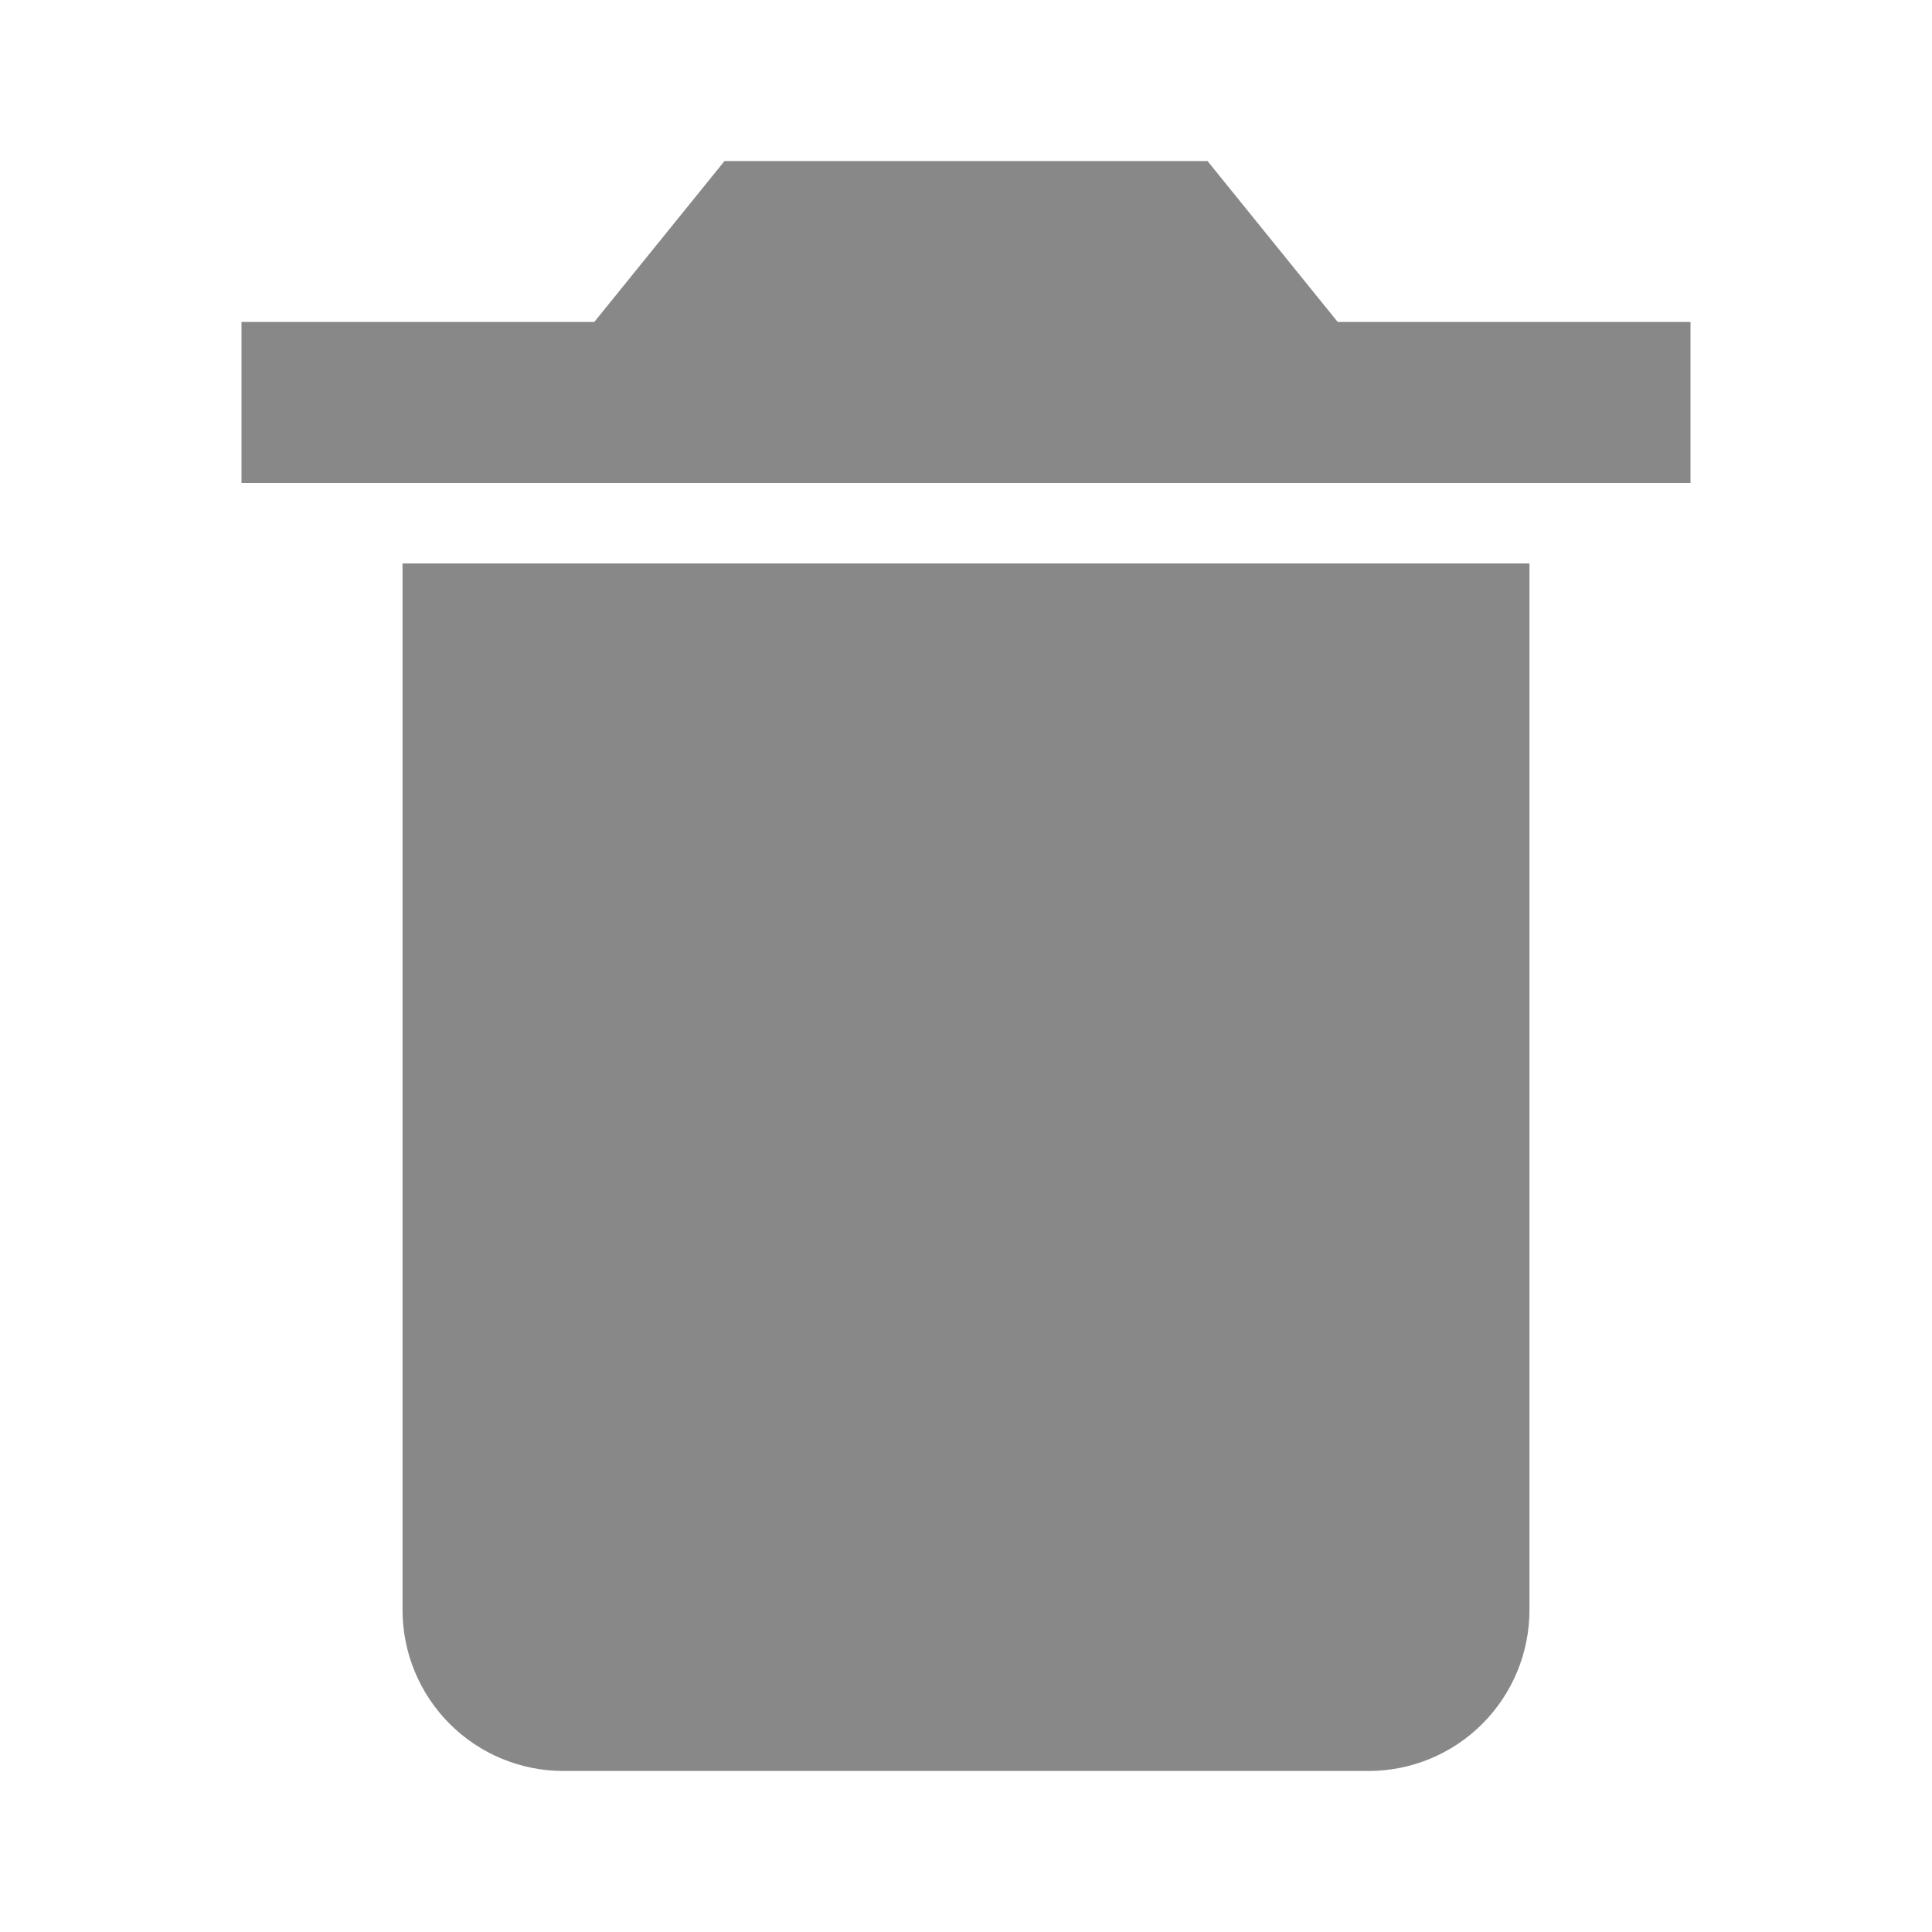
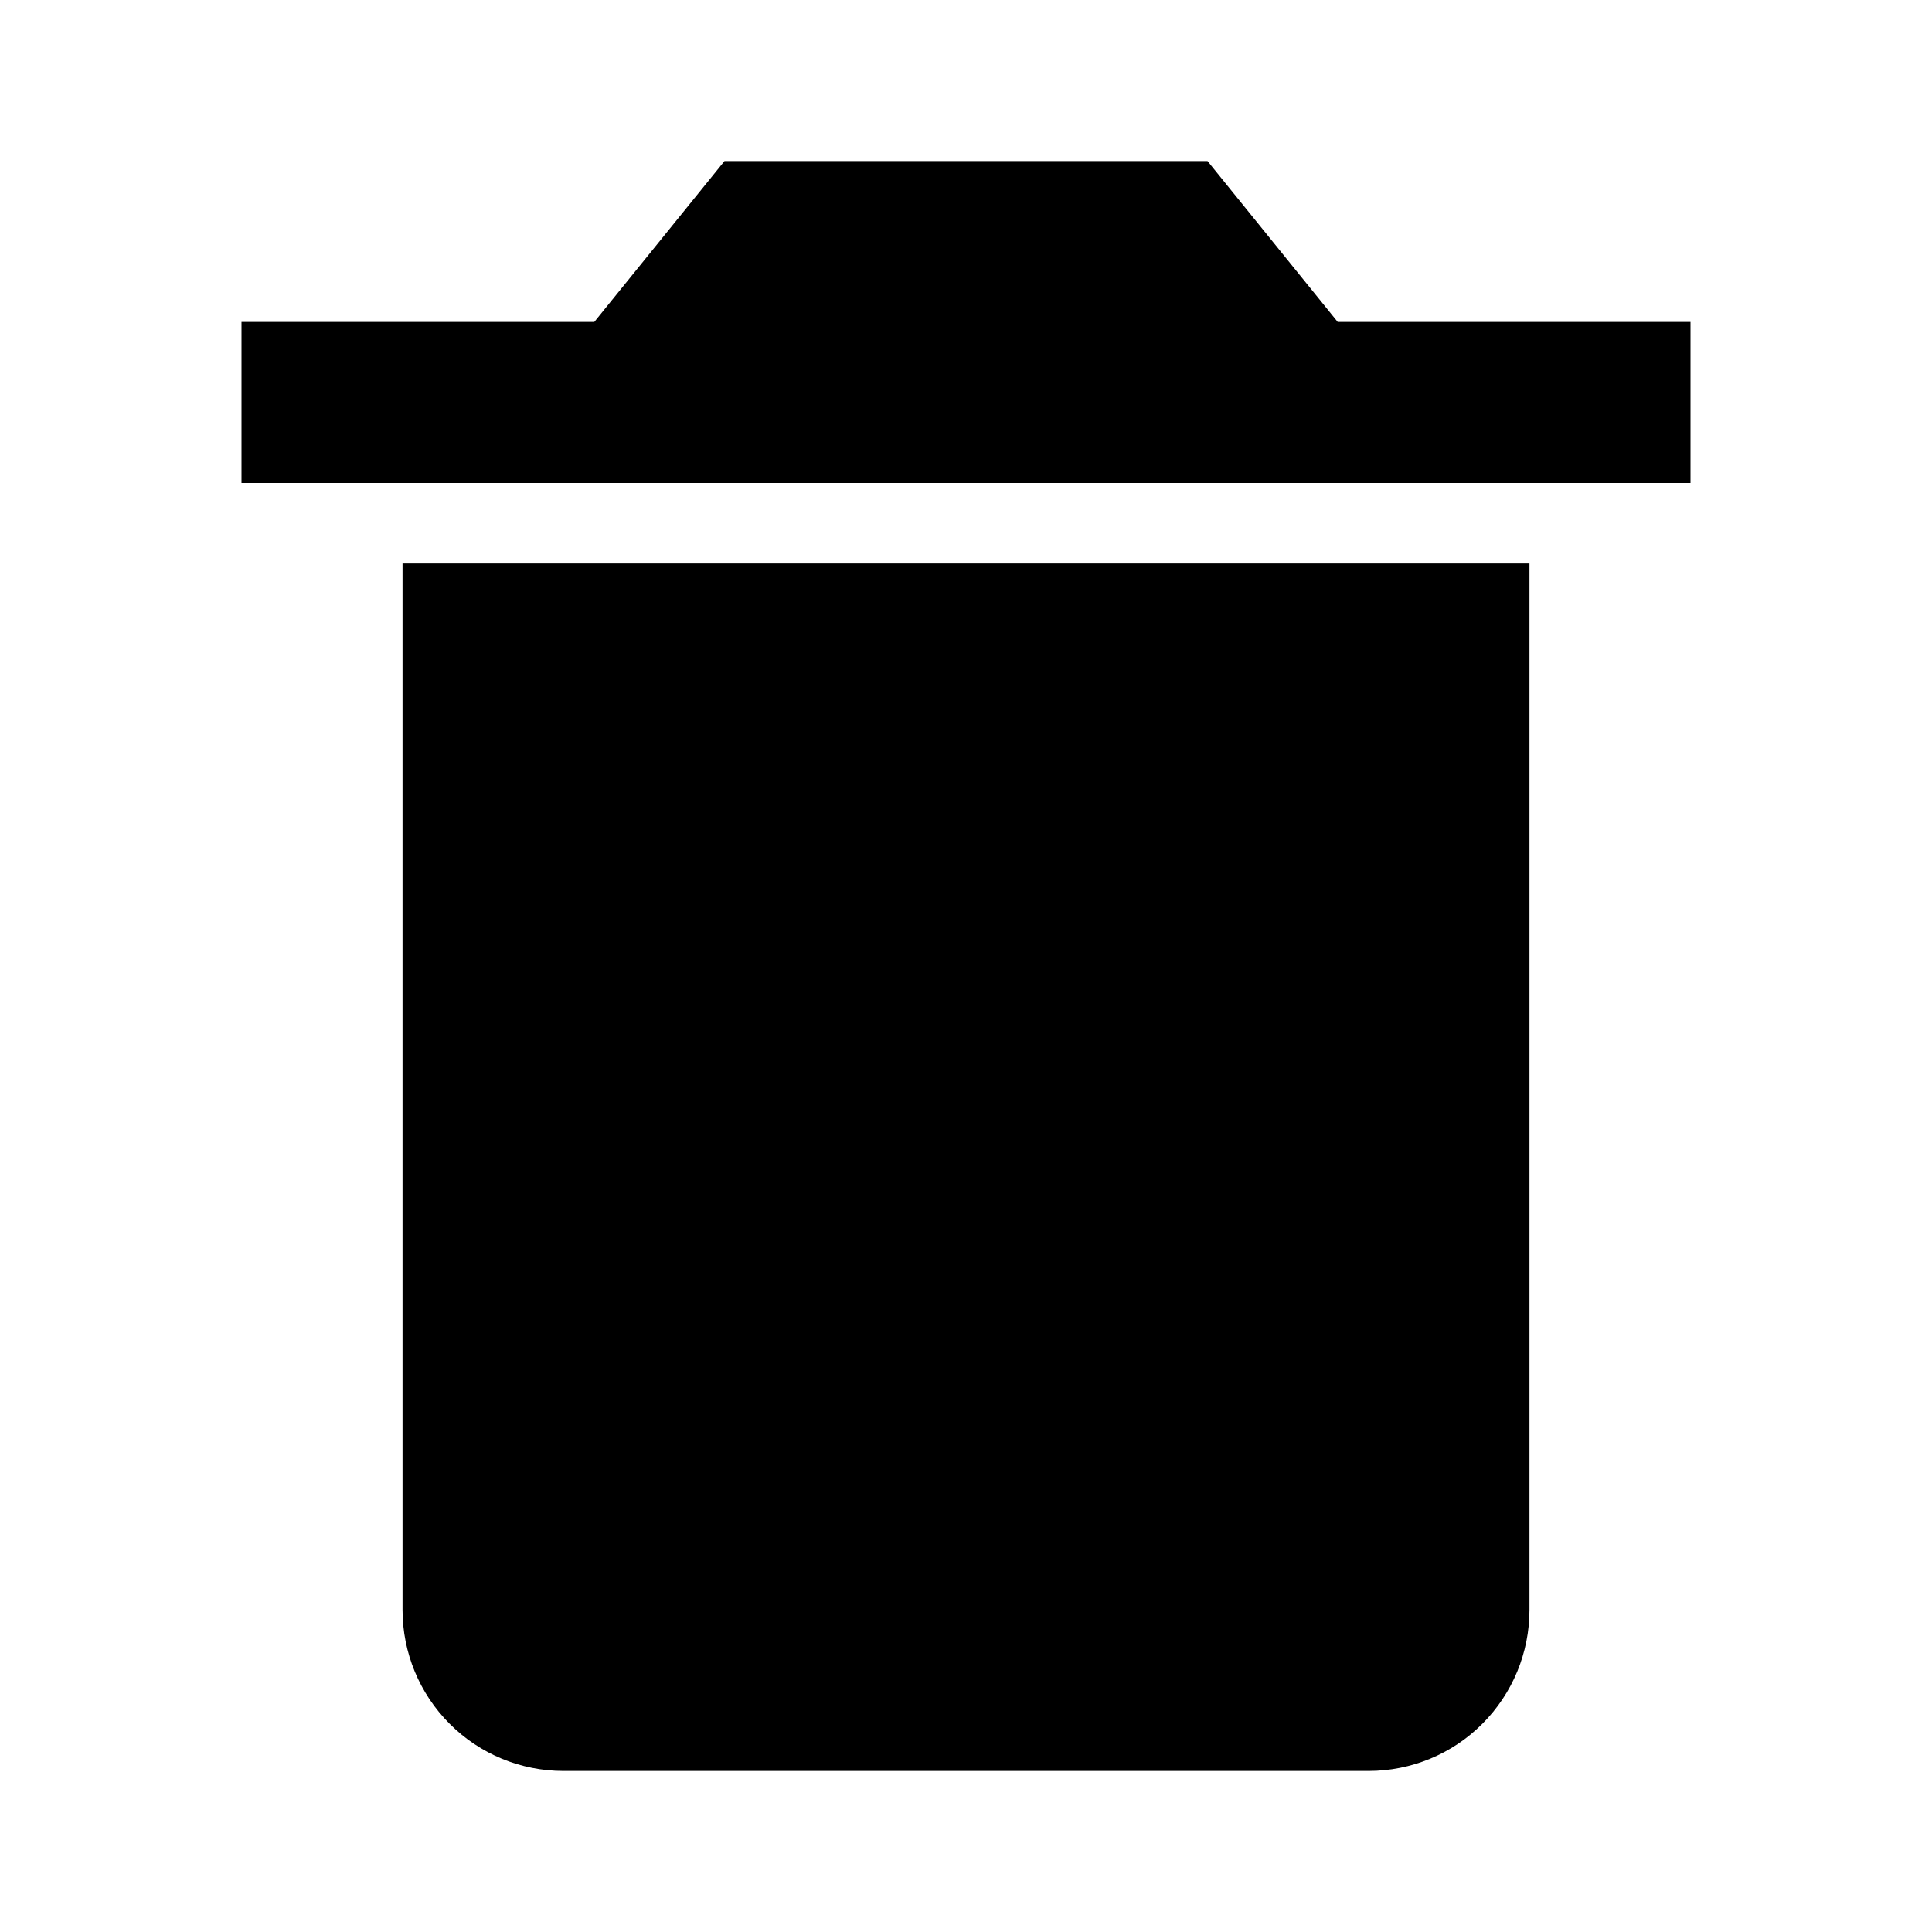
<svg xmlns="http://www.w3.org/2000/svg" width="20" height="20" viewBox="0 0 20 20" fill="none">
-   <path d="M5 5.833H4.167V16.666C4.167 17.108 4.342 17.532 4.655 17.845C4.967 18.158 5.391 18.333 5.833 18.333H14.167C14.609 18.333 15.033 18.158 15.345 17.845C15.658 17.532 15.833 17.108 15.833 16.666V5.833H5ZM13.848 3.333L12.5 1.667H7.5L6.152 3.333H2.5V5H17.5V3.333H13.848Z" fill="#888888" />
+   <path d="M5 5.833H4.167V16.666C4.167 17.108 4.342 17.532 4.655 17.845C4.967 18.158 5.391 18.333 5.833 18.333H14.167C14.609 18.333 15.033 18.158 15.345 17.845C15.658 17.532 15.833 17.108 15.833 16.666V5.833H5ZM13.848 3.333L12.5 1.667H7.5L6.152 3.333H2.5V5H17.5V3.333H13.848Z" fill="currentColor" />
</svg>
